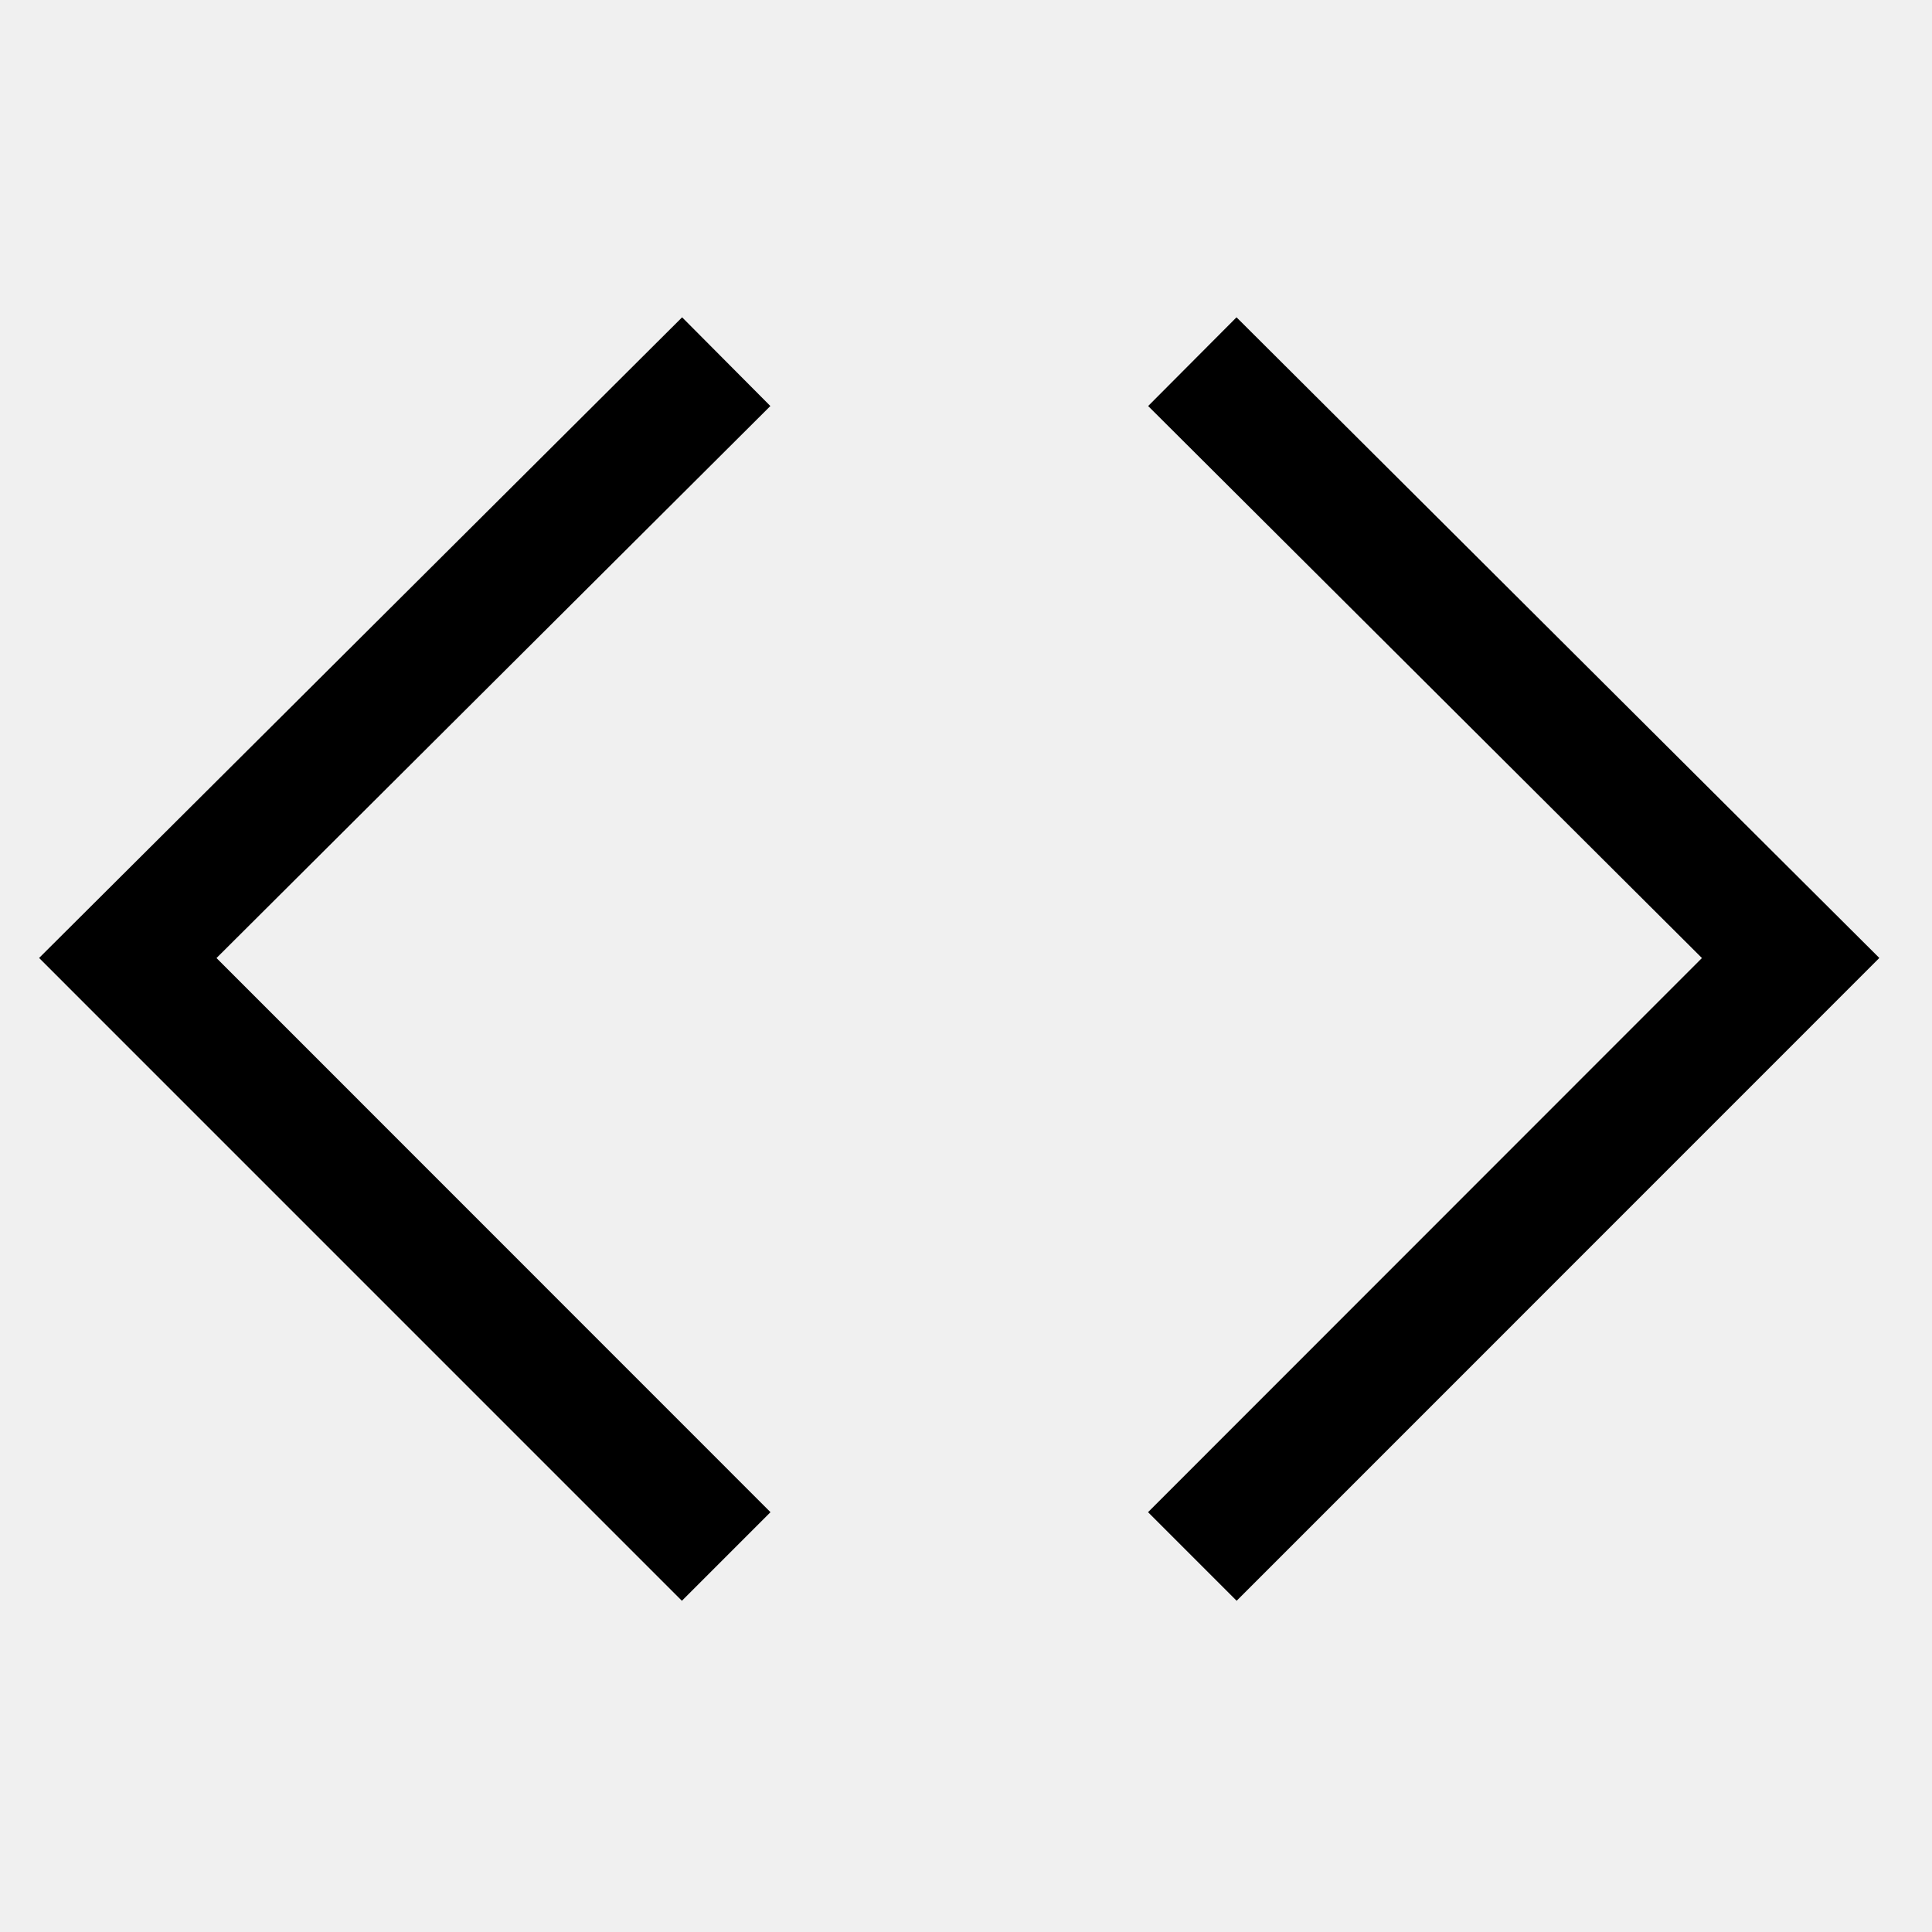
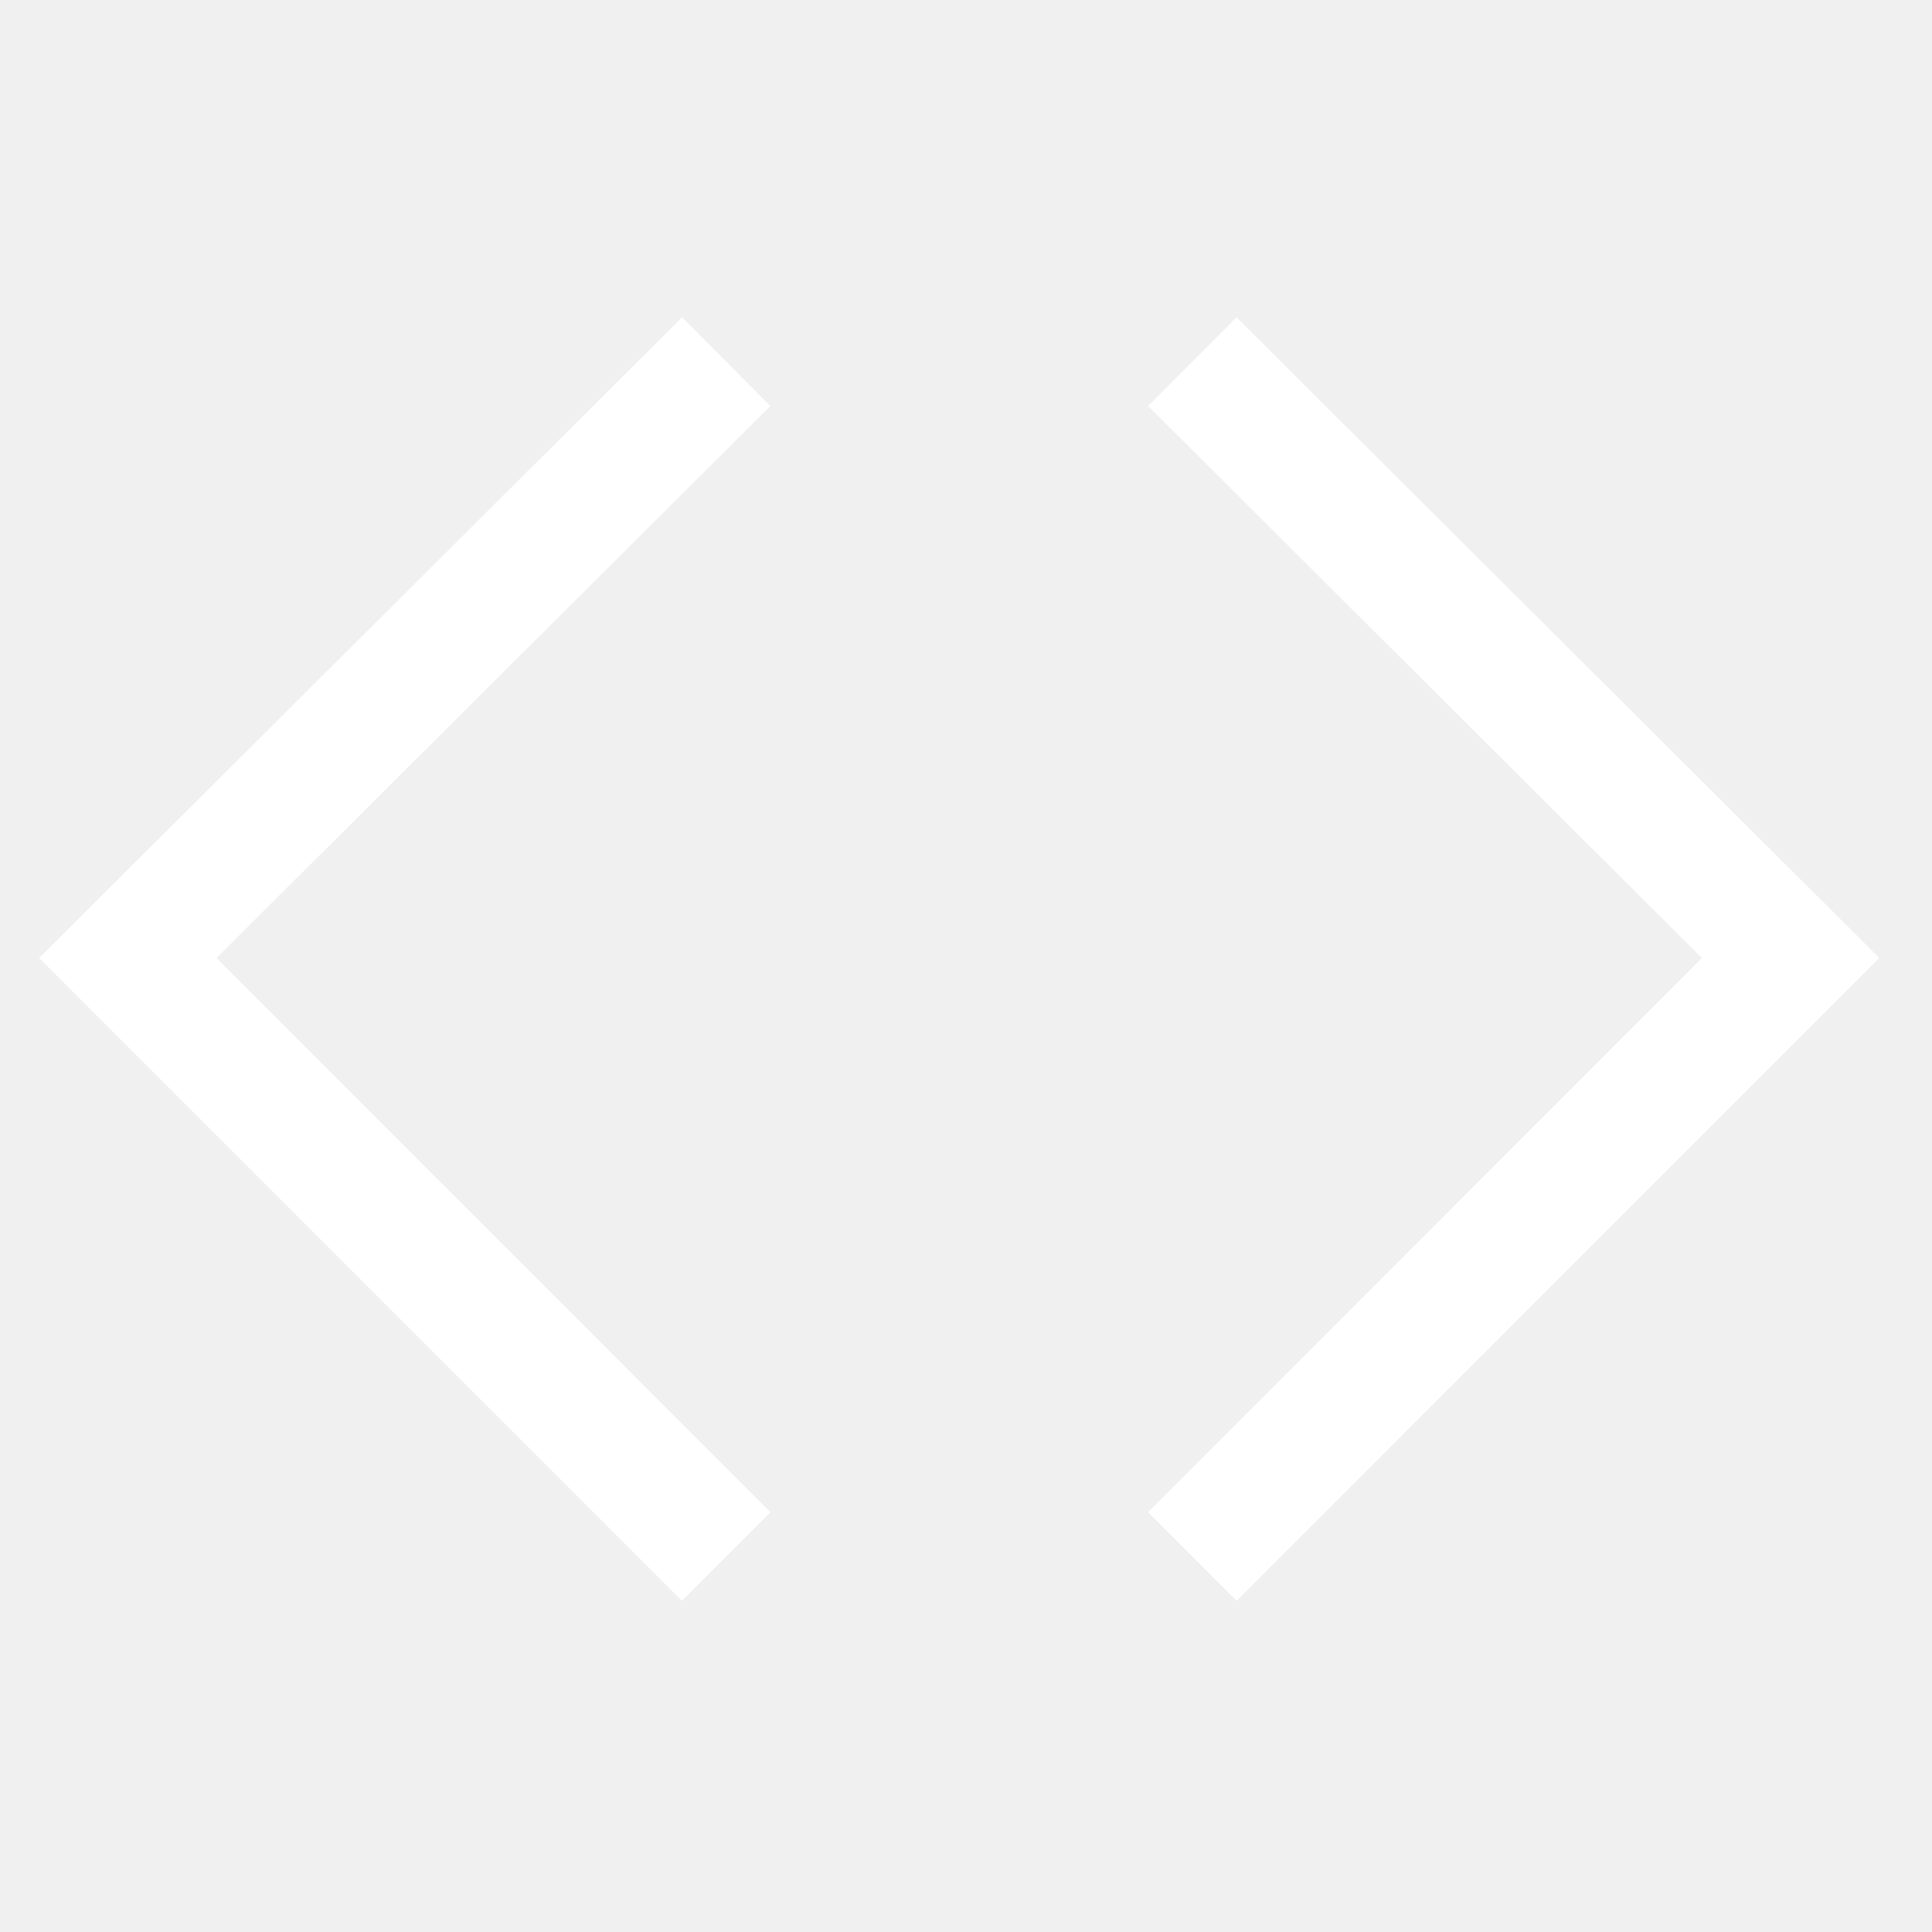
- <svg xmlns="http://www.w3.org/2000/svg" version="1.1" id="Layer_1" x="0px" y="0px" width="50px" height="50px" viewBox="0 0 50 50" enable-background="new 0 0 50 50" xml:space="preserve">
+ <svg xmlns="http://www.w3.org/2000/svg" version="1.1" id="Layer_1" x="0px" y="0px" width="50px" height="50px" viewBox="0 0 50 50" enable-background="new 0 0 50 50" fill="white" xml:space="preserve">
  <g id="code">
-     <polygon fill="#000000" points="19.937,10.508 17.653,8.212 1.012,24.792 17.647,41.428 19.94,39.135 5.603,24.794  " />
-     <polygon fill="#000000" points="29.714,10.508 44.046,24.794 29.711,39.135 32.004,41.428 48.637,24.792 32.001,8.212  " />
+     <polygon fill="#FFFFFF" points="19.937,10.508 17.653,8.212 1.012,24.792 17.647,41.428 19.94,39.135 5.603,24.794  " />
+     <polygon fill="#FFFFFF" points="29.714,10.508 44.046,24.794 29.711,39.135 32.004,41.428 48.637,24.792 32.001,8.212  " />
  </g>
</svg>
